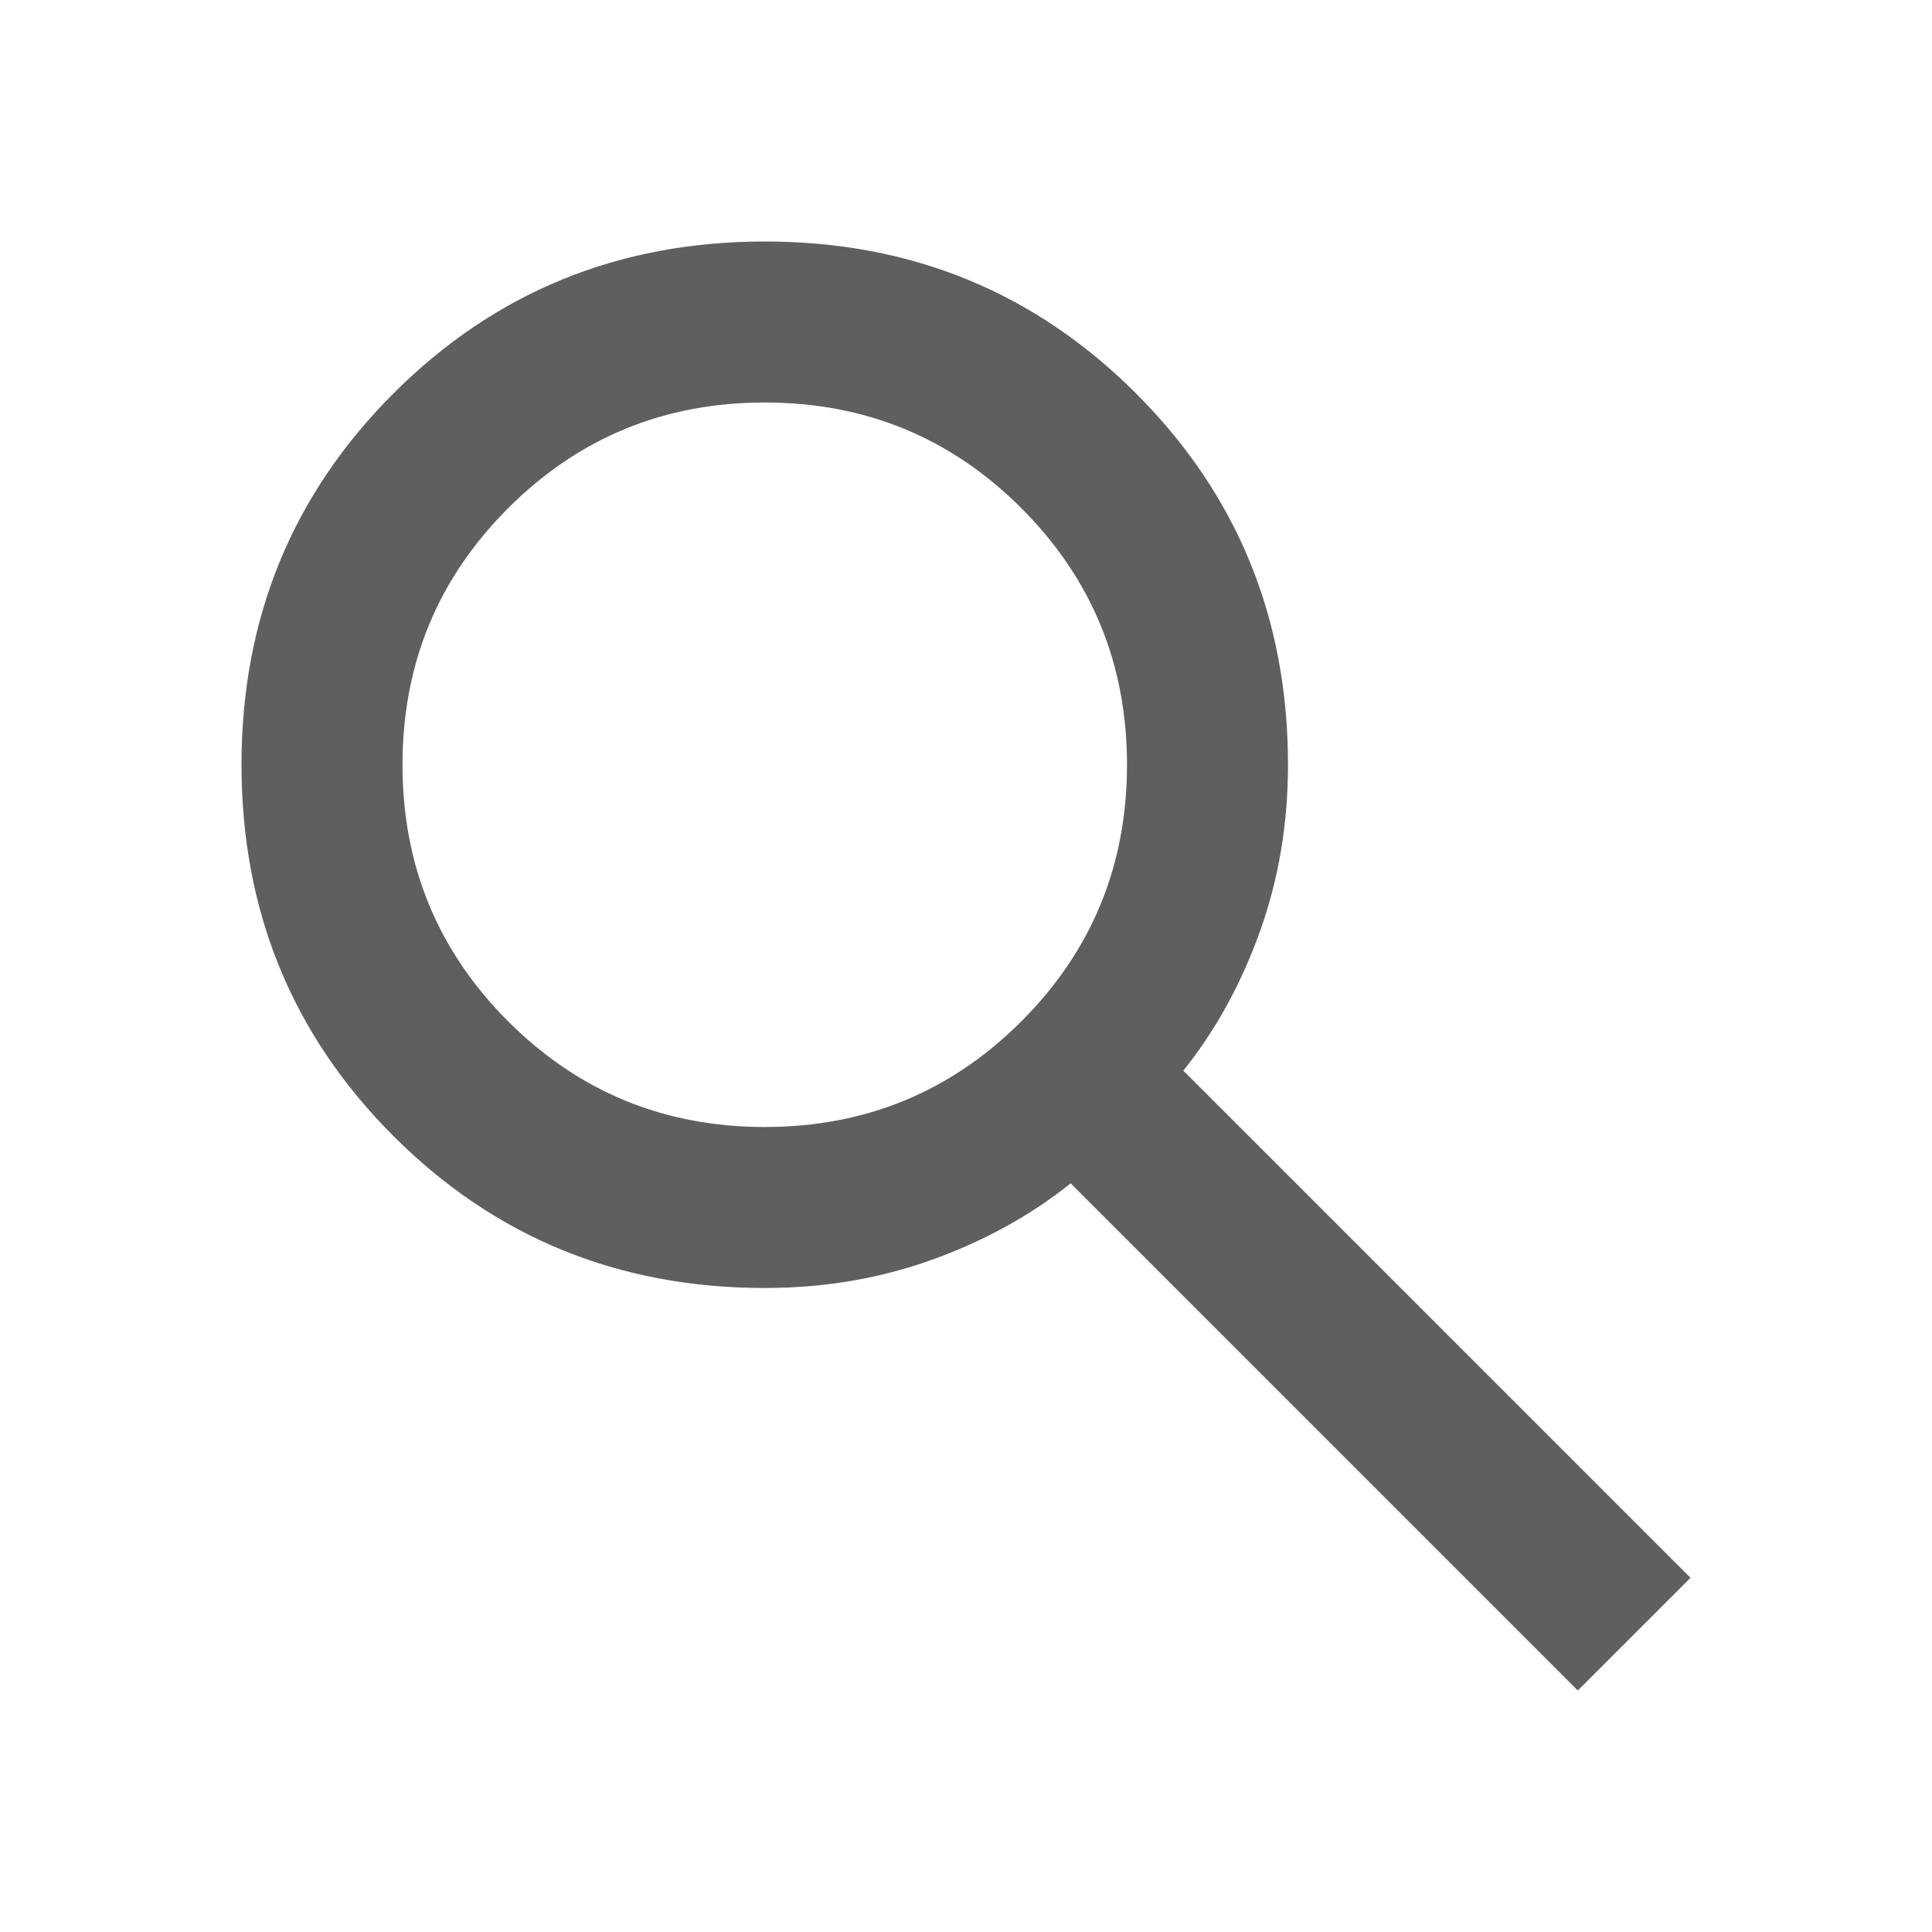
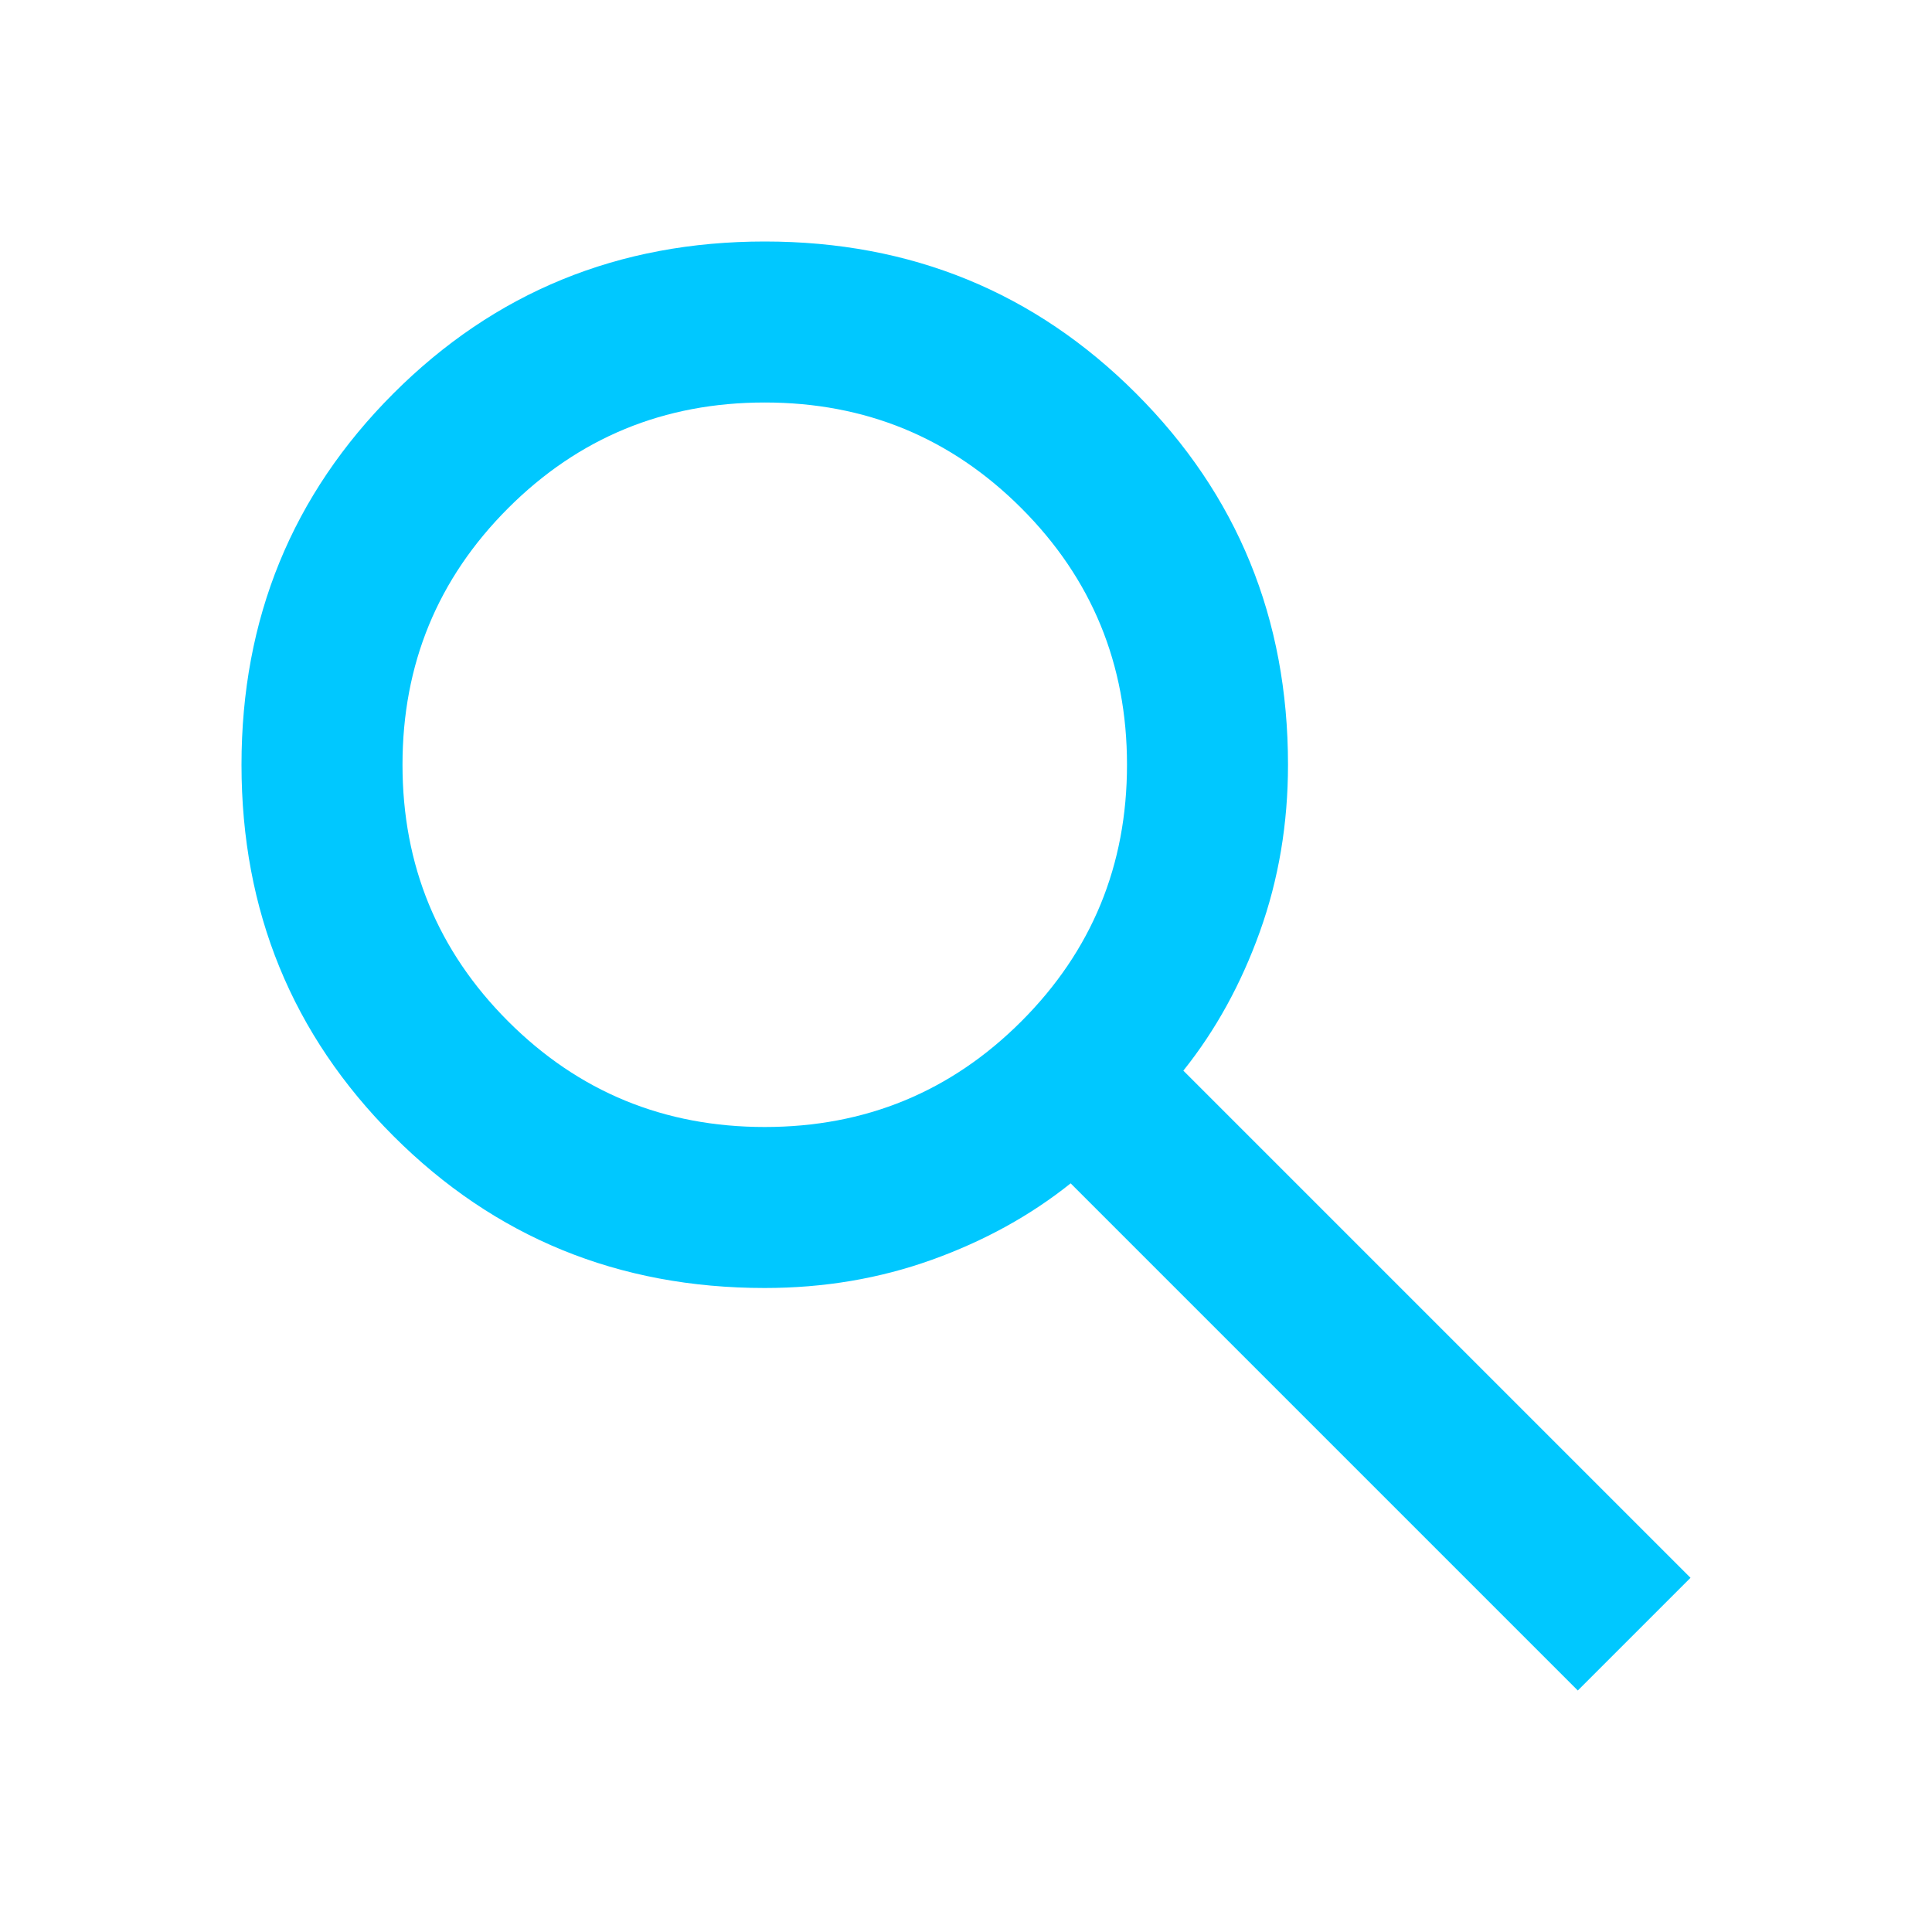
- <svg xmlns="http://www.w3.org/2000/svg" height="24px" viewBox="0 -960 960 960" width="24px" fill="#5F5F5F">
+ <svg xmlns="http://www.w3.org/2000/svg" height="24px" viewBox="0 -960 960 960" width="24px" fill="#00c8ff">
  <path d="M784-120 532-372q-30 24-69 38t-83 14q-109 0-184.5-75.5T120-580q0-109 75.5-184.5T380-840q109 0 184.5 75.5T640-580q0 44-14 83t-38 69l252 252-56 56ZM380-400q75 0 127.5-52.5T560-580q0-75-52.5-127.5T380-760q-75 0-127.5 52.5T200-580q0 75 52.5 127.5T380-400Z" />
</svg>
